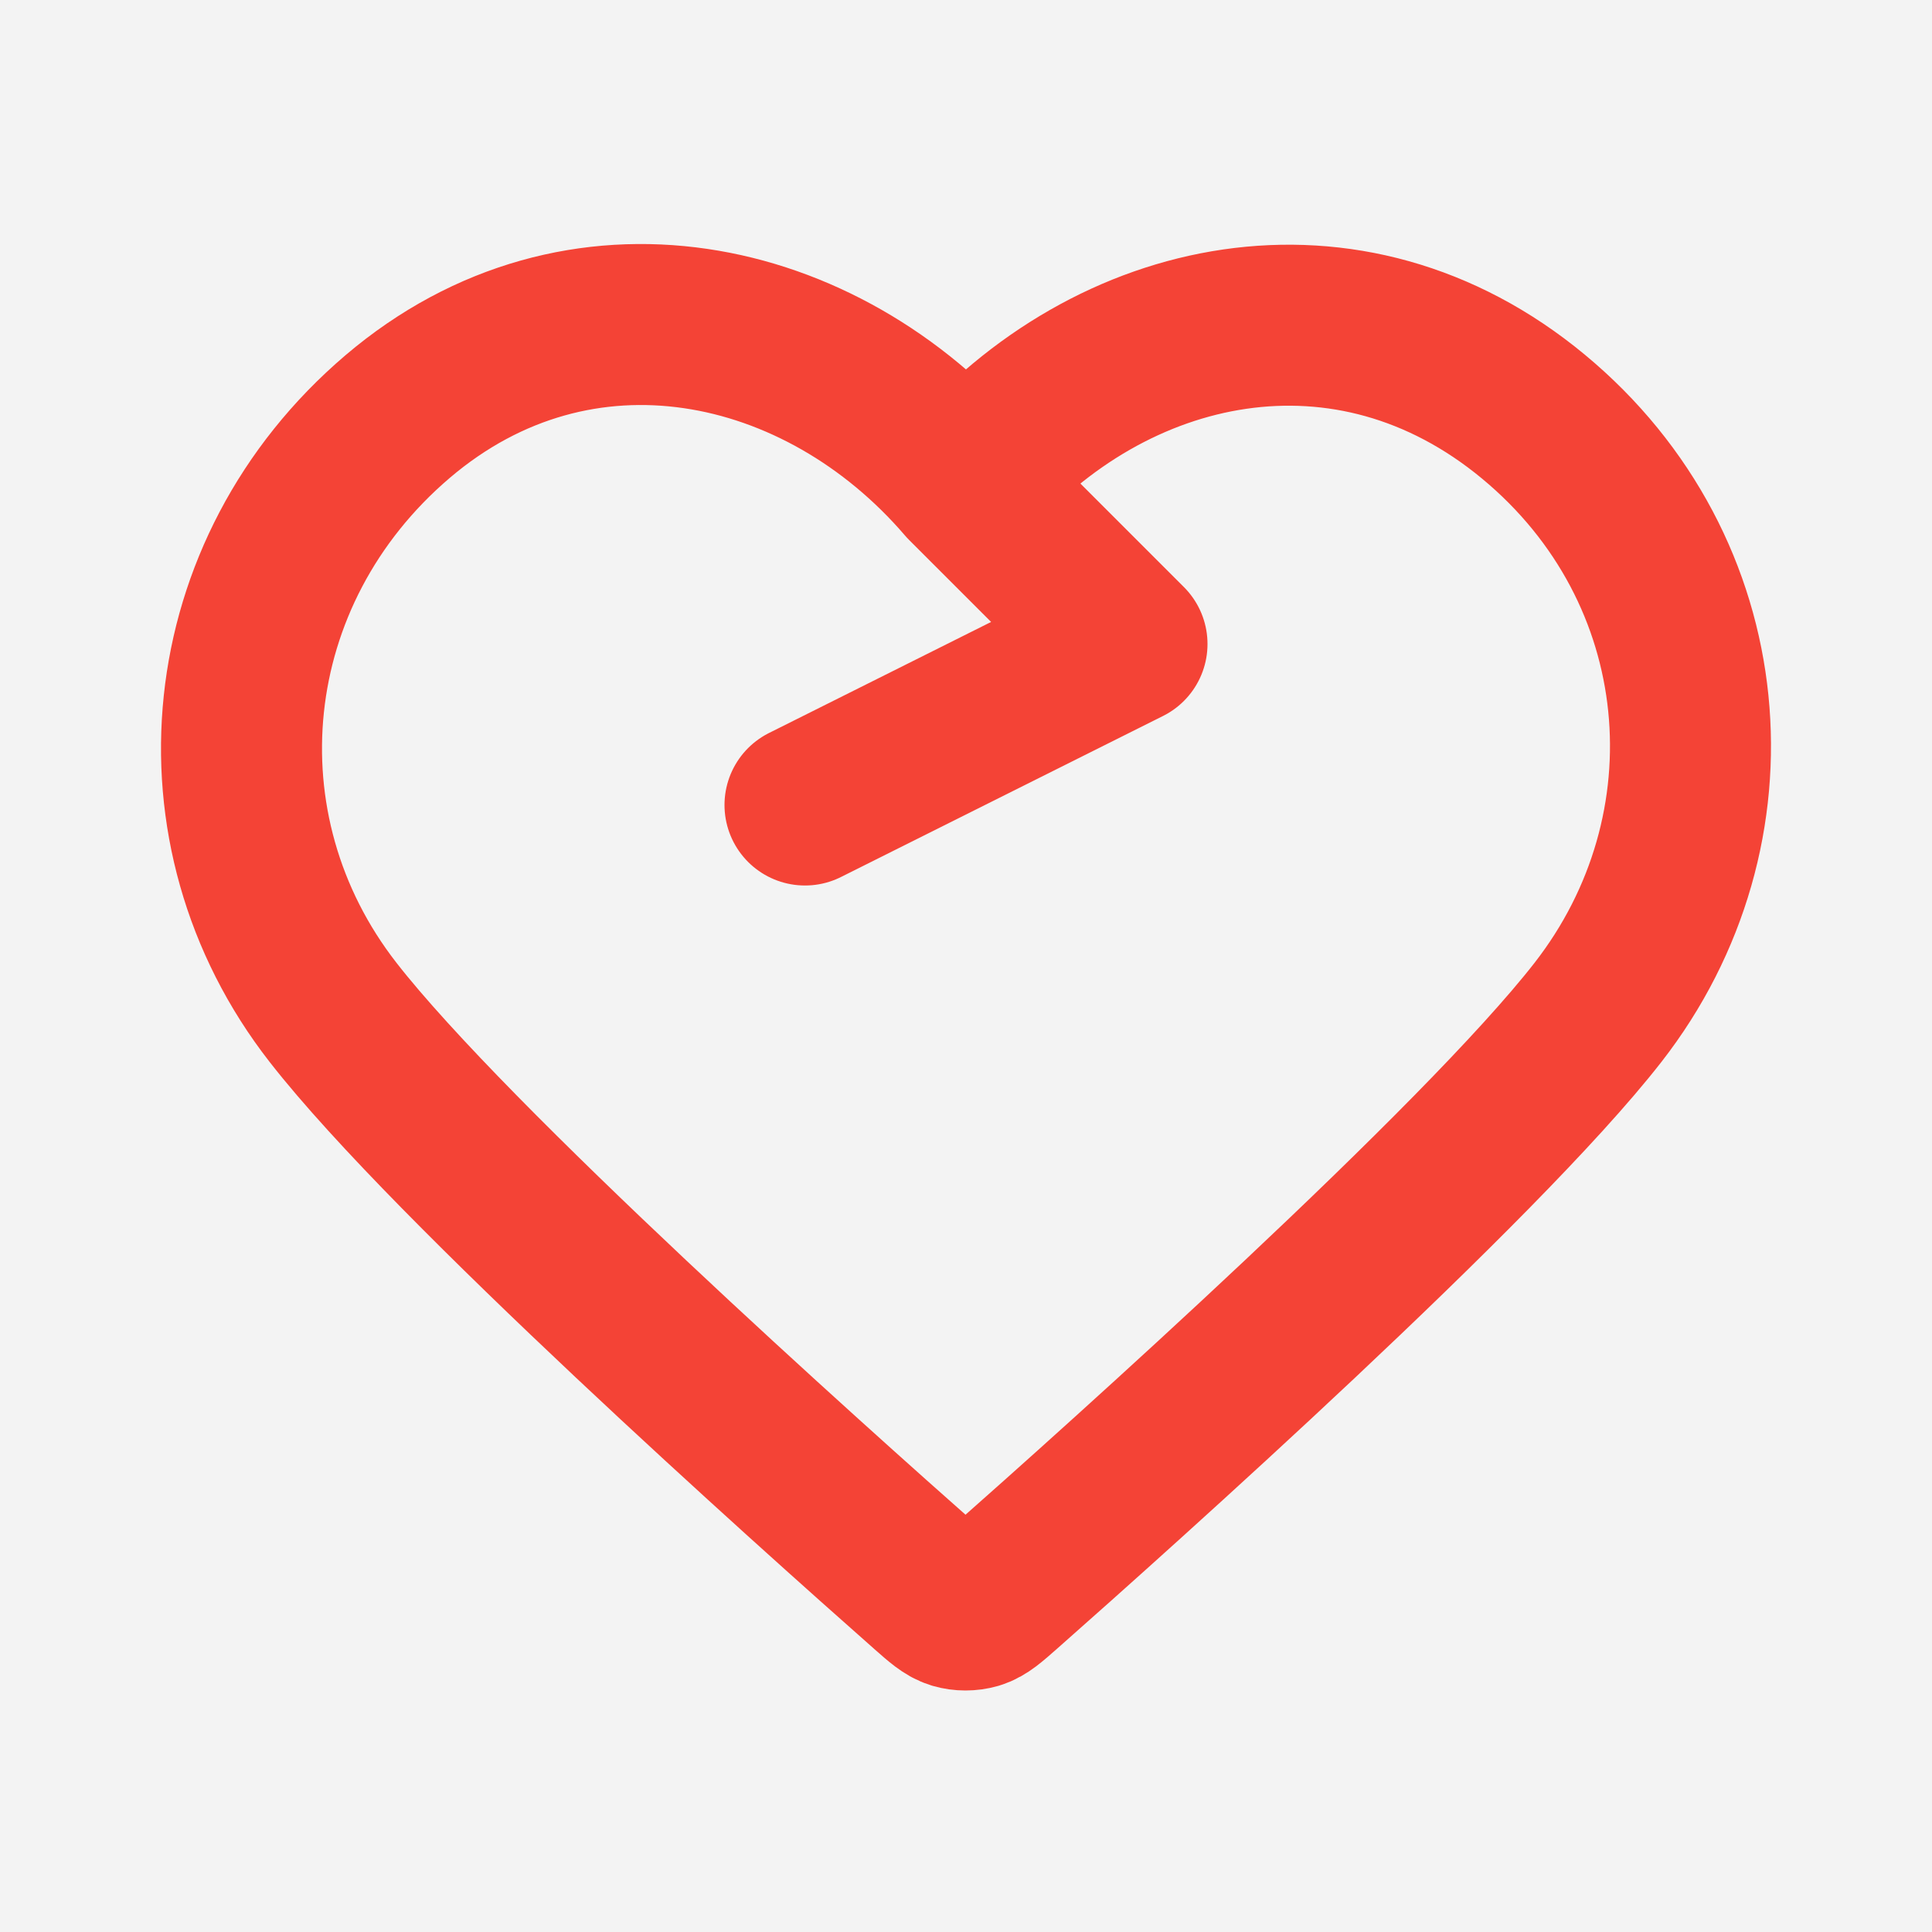
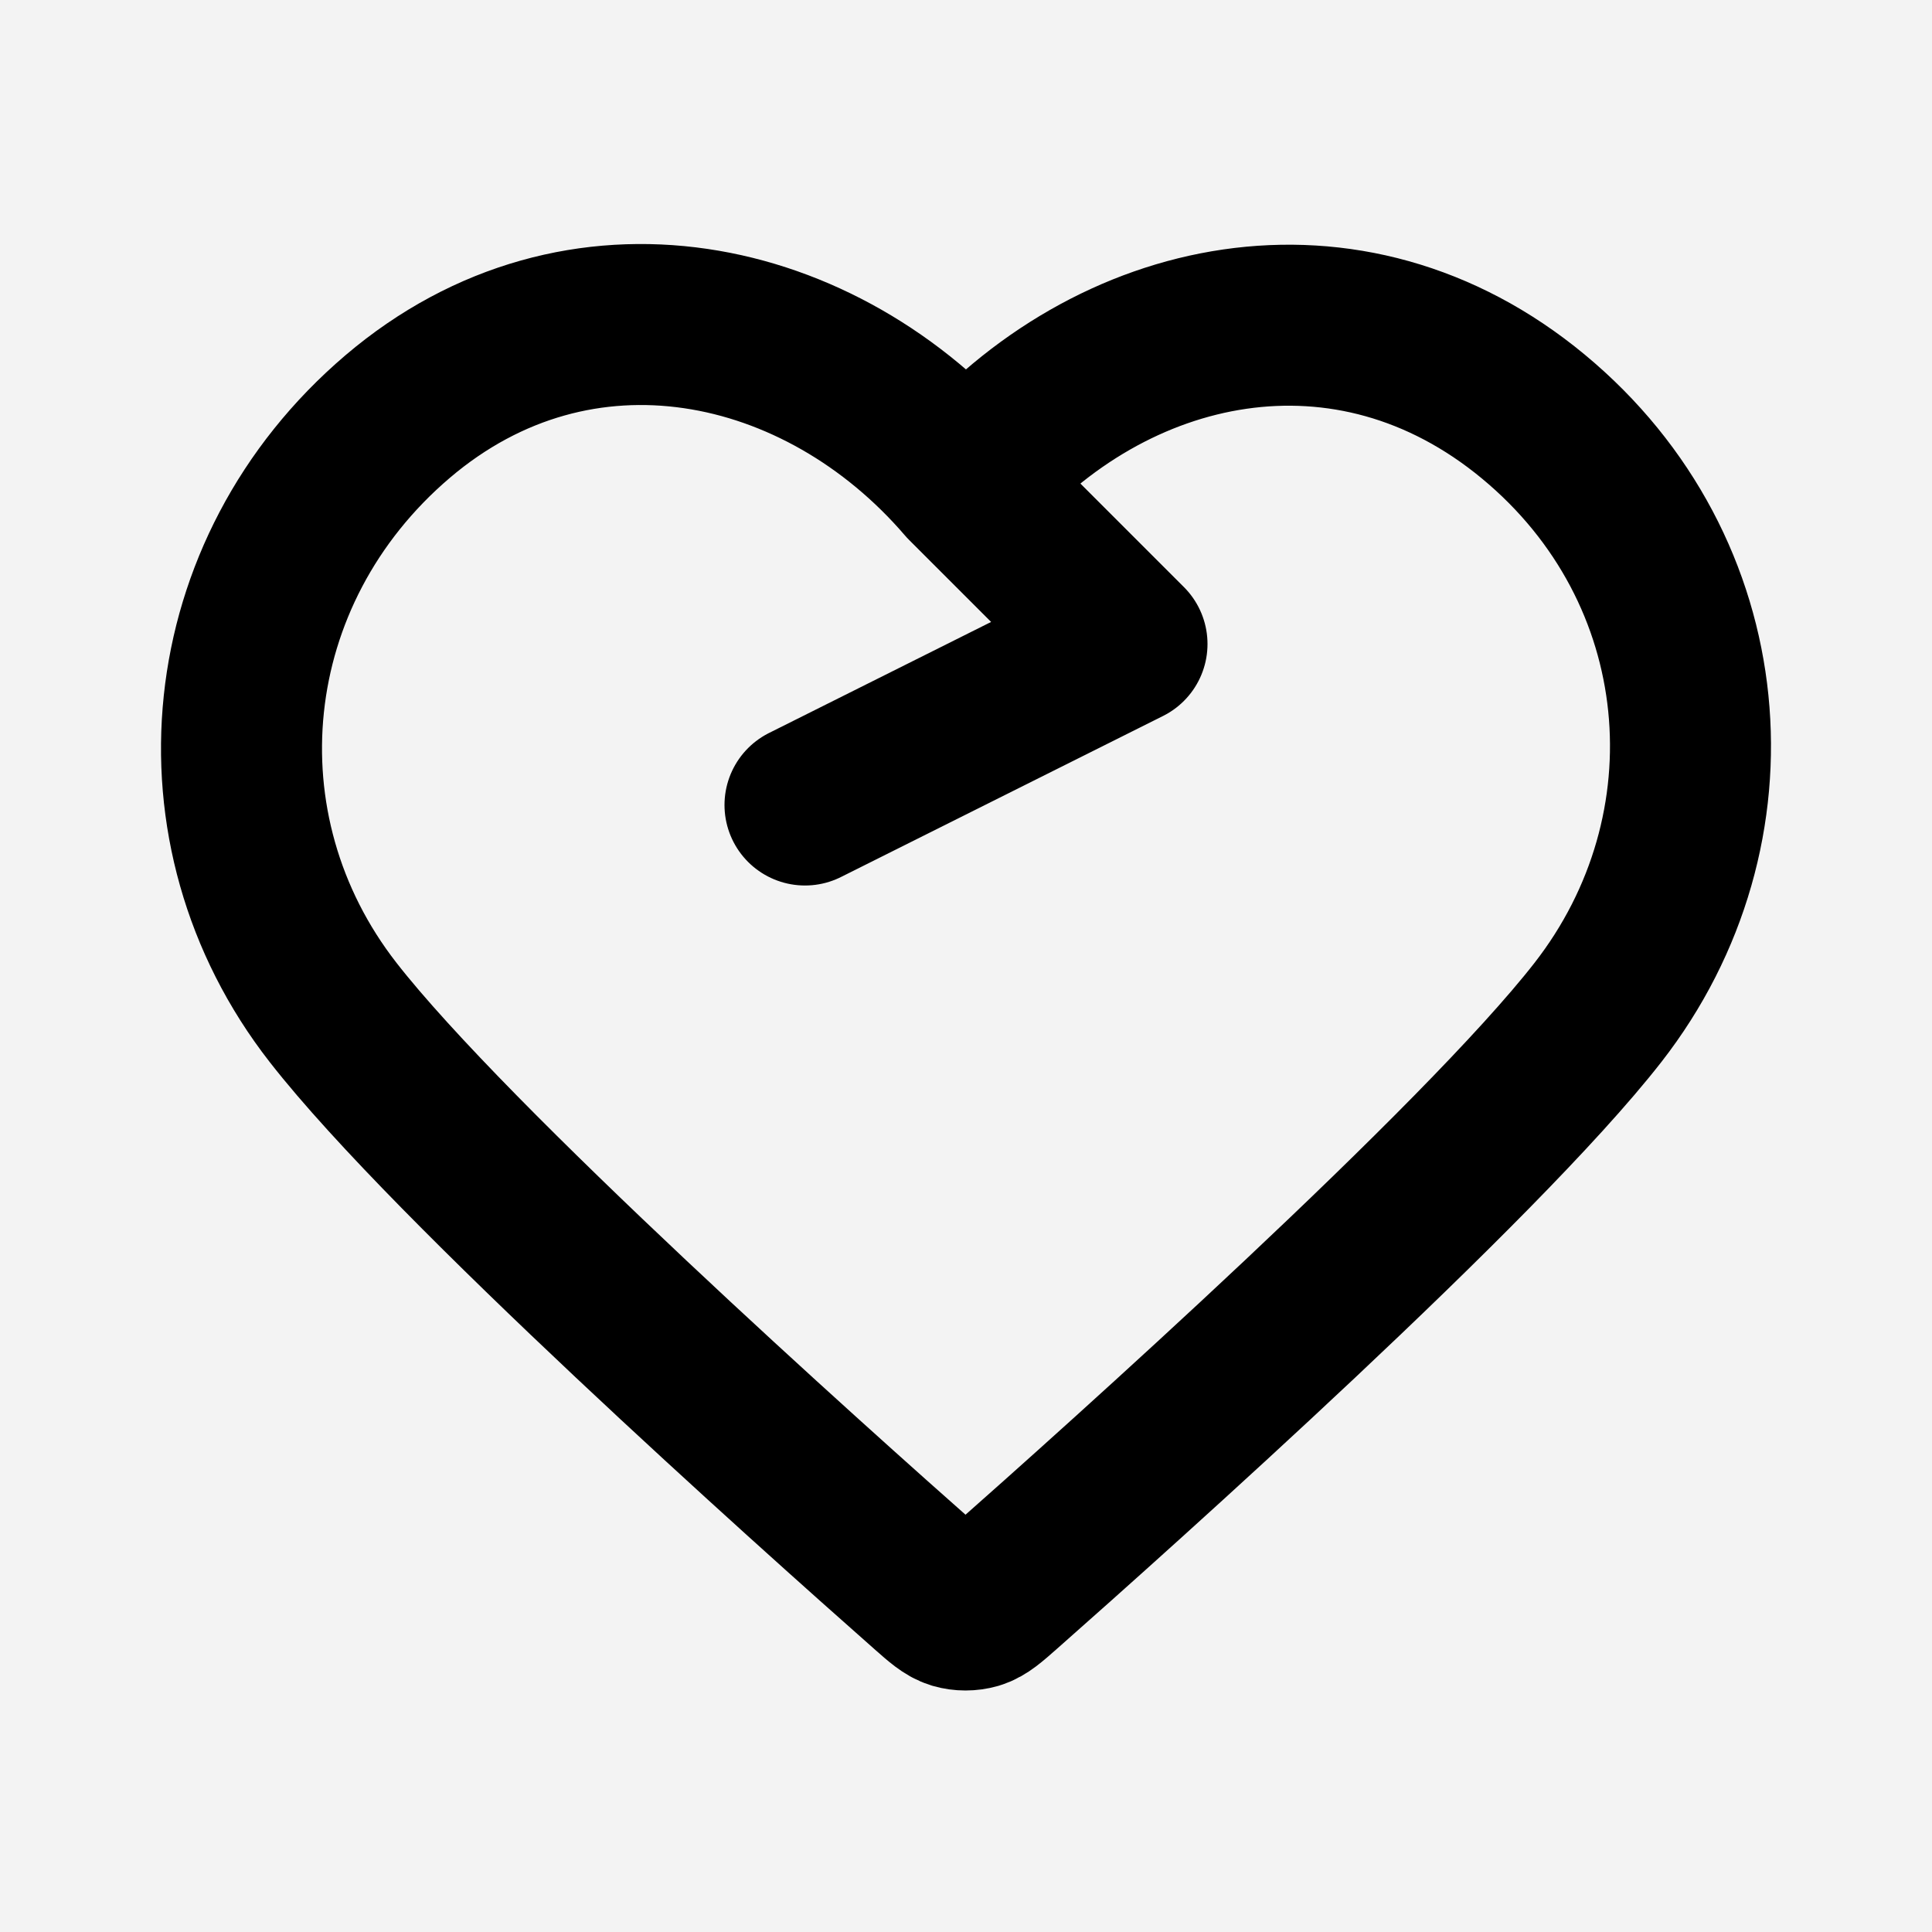
<svg xmlns="http://www.w3.org/2000/svg" width="800px" height="800px" viewBox="0 0 24 24" fill="none">
  <g opacity="0.2">
    <rect x="0" y="0" width="24" height="24" fill="#FFFFFF" />
  </g>
-   <path d="M12 6L14 8L10 10M12 6C10.201 3.903 7.194 3.255 4.939 5.175C2.685 7.096 2.367 10.306 4.138 12.577C5.61 14.466 10.065 18.448 11.525 19.737C11.688 19.881 11.77 19.953 11.865 19.982C11.948 20.006 12.039 20.006 12.123 19.982C12.218 19.953 12.299 19.881 12.463 19.737C13.923 18.448 18.378 14.466 19.85 12.577C21.62 10.306 21.342 7.075 19.048 5.175C16.755 3.275 13.799 3.903 12 6Z" stroke="#F44336" stroke-width="2" stroke-linecap="round" stroke-linejoin="round" />
+   <path d="M12 6L14 8L10 10M12 6C10.201 3.903 7.194 3.255 4.939 5.175C2.685 7.096 2.367 10.306 4.138 12.577C5.61 14.466 10.065 18.448 11.525 19.737C11.688 19.881 11.77 19.953 11.865 19.982C11.948 20.006 12.039 20.006 12.123 19.982C12.218 19.953 12.299 19.881 12.463 19.737C13.923 18.448 18.378 14.466 19.85 12.577C21.62 10.306 21.342 7.075 19.048 5.175C16.755 3.275 13.799 3.903 12 6Z" stroke="#000000" stroke-width="2" stroke-linecap="round" stroke-linejoin="round" />
</svg>
